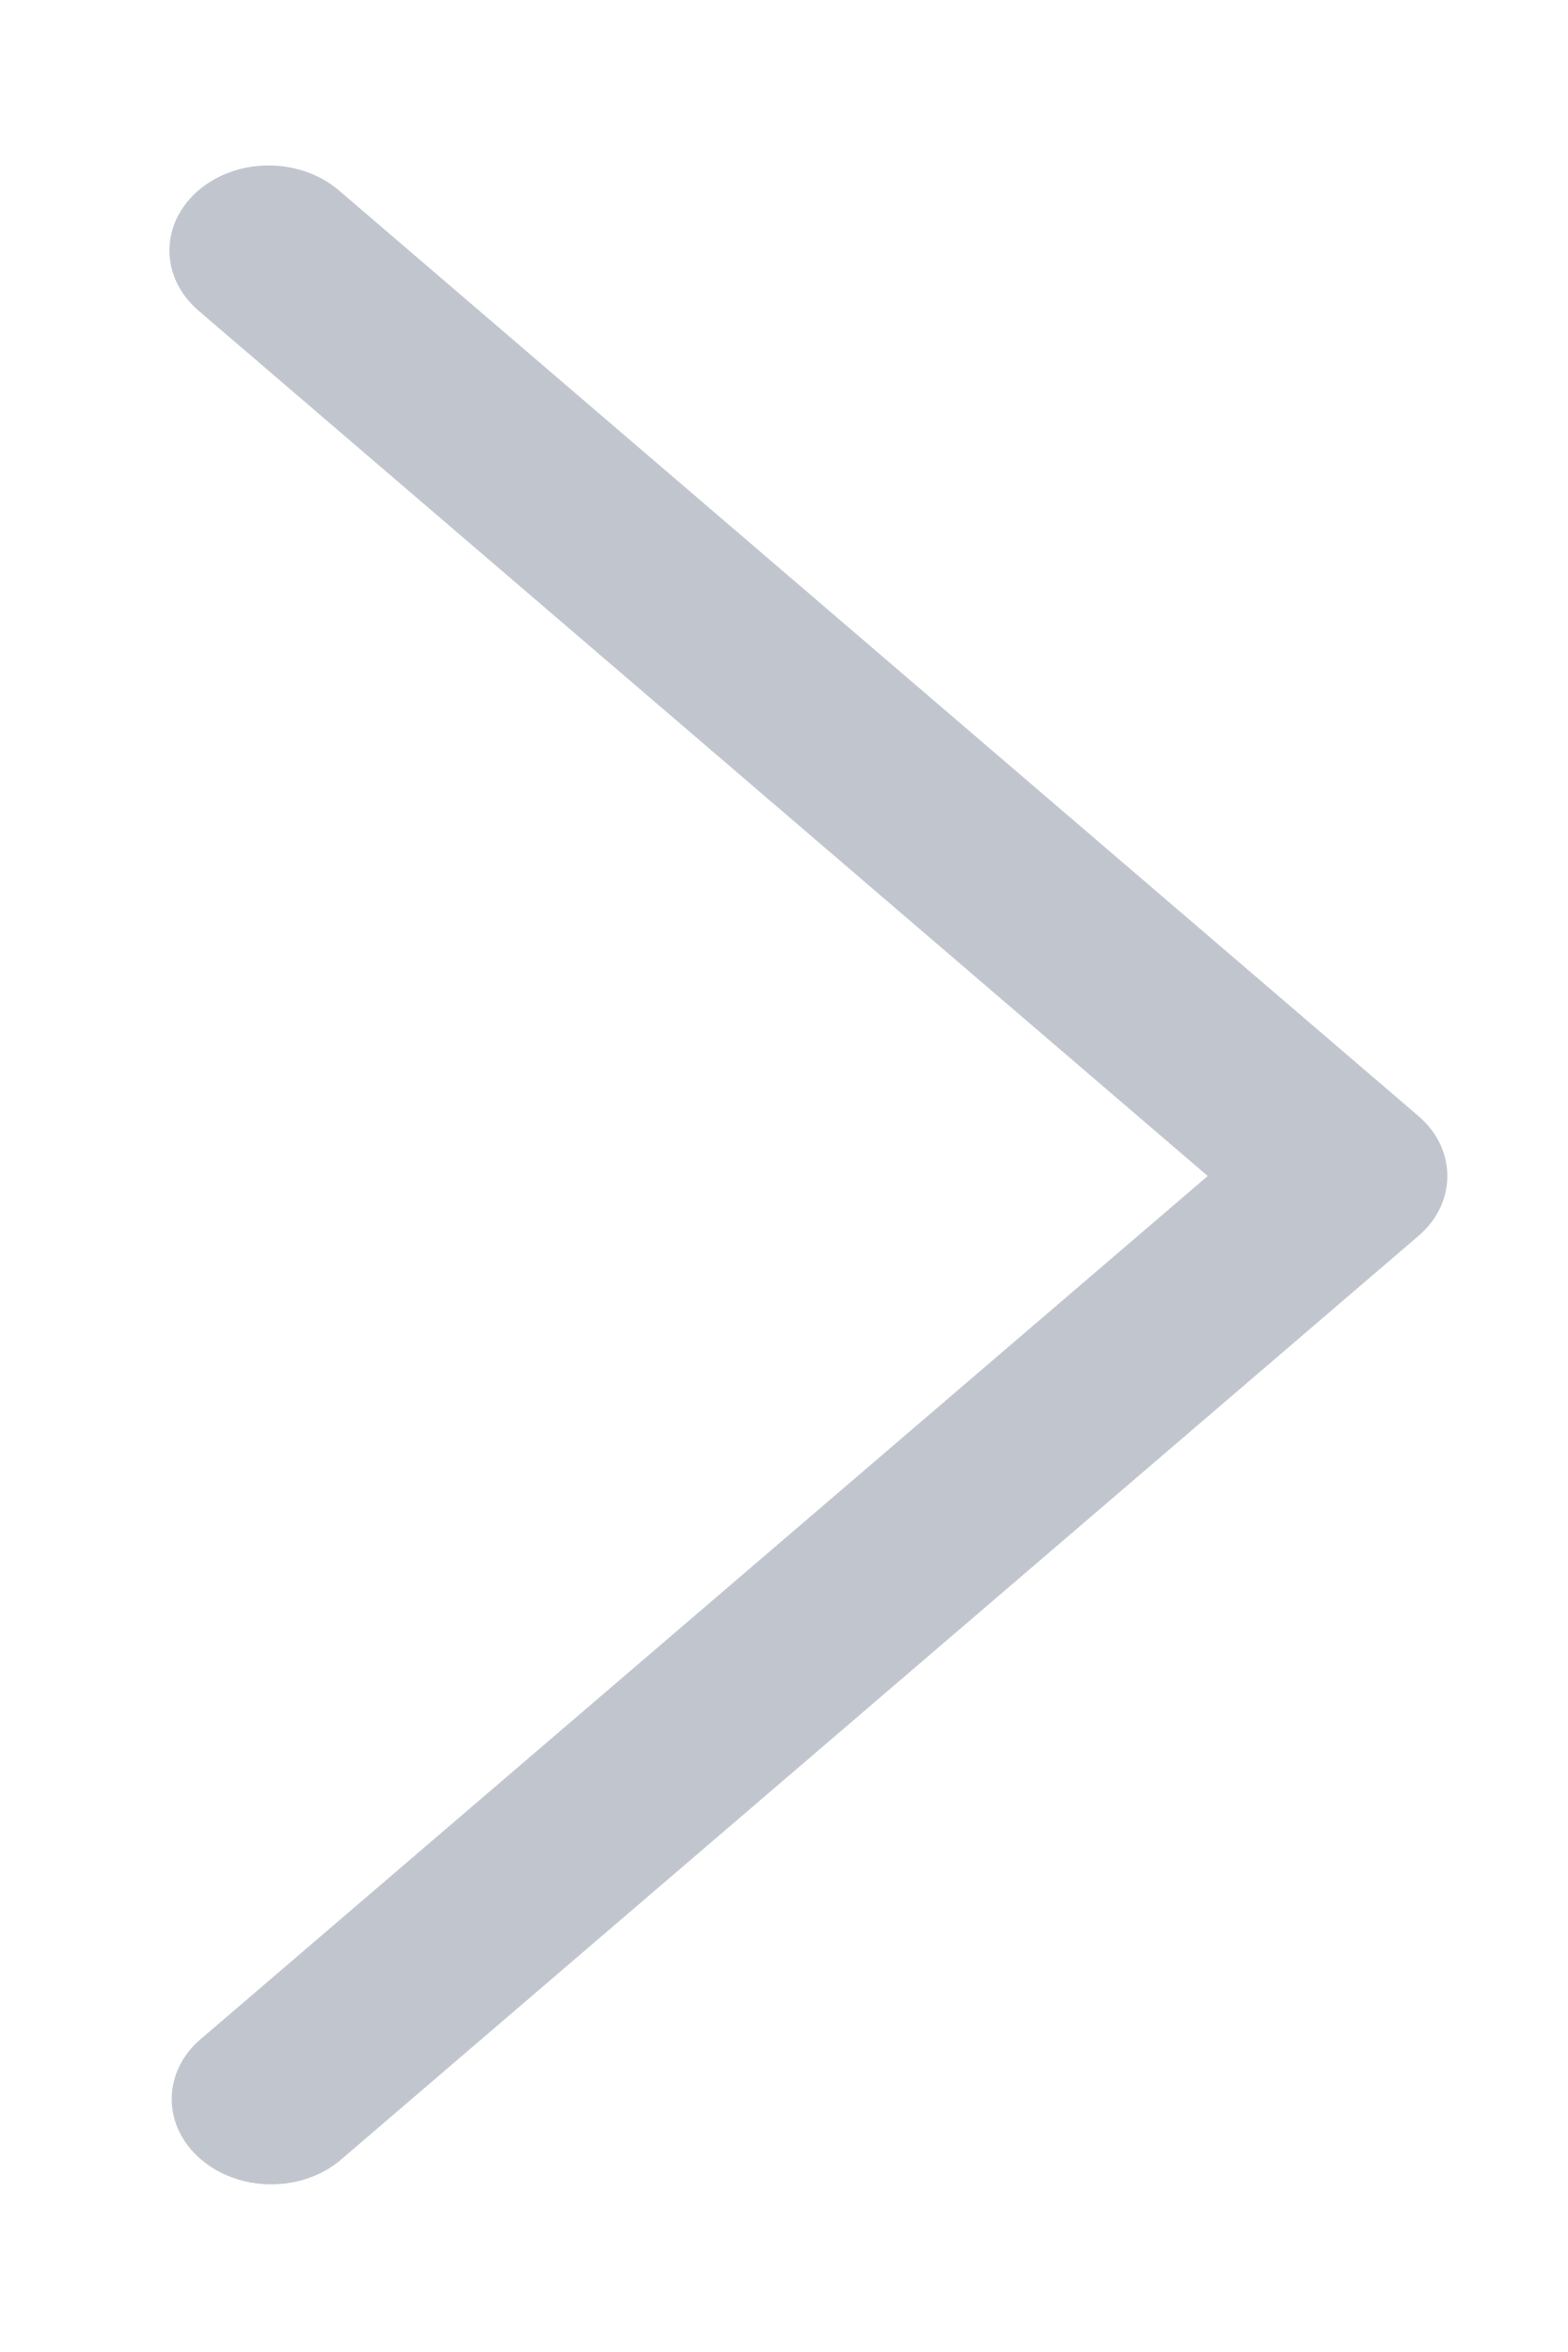
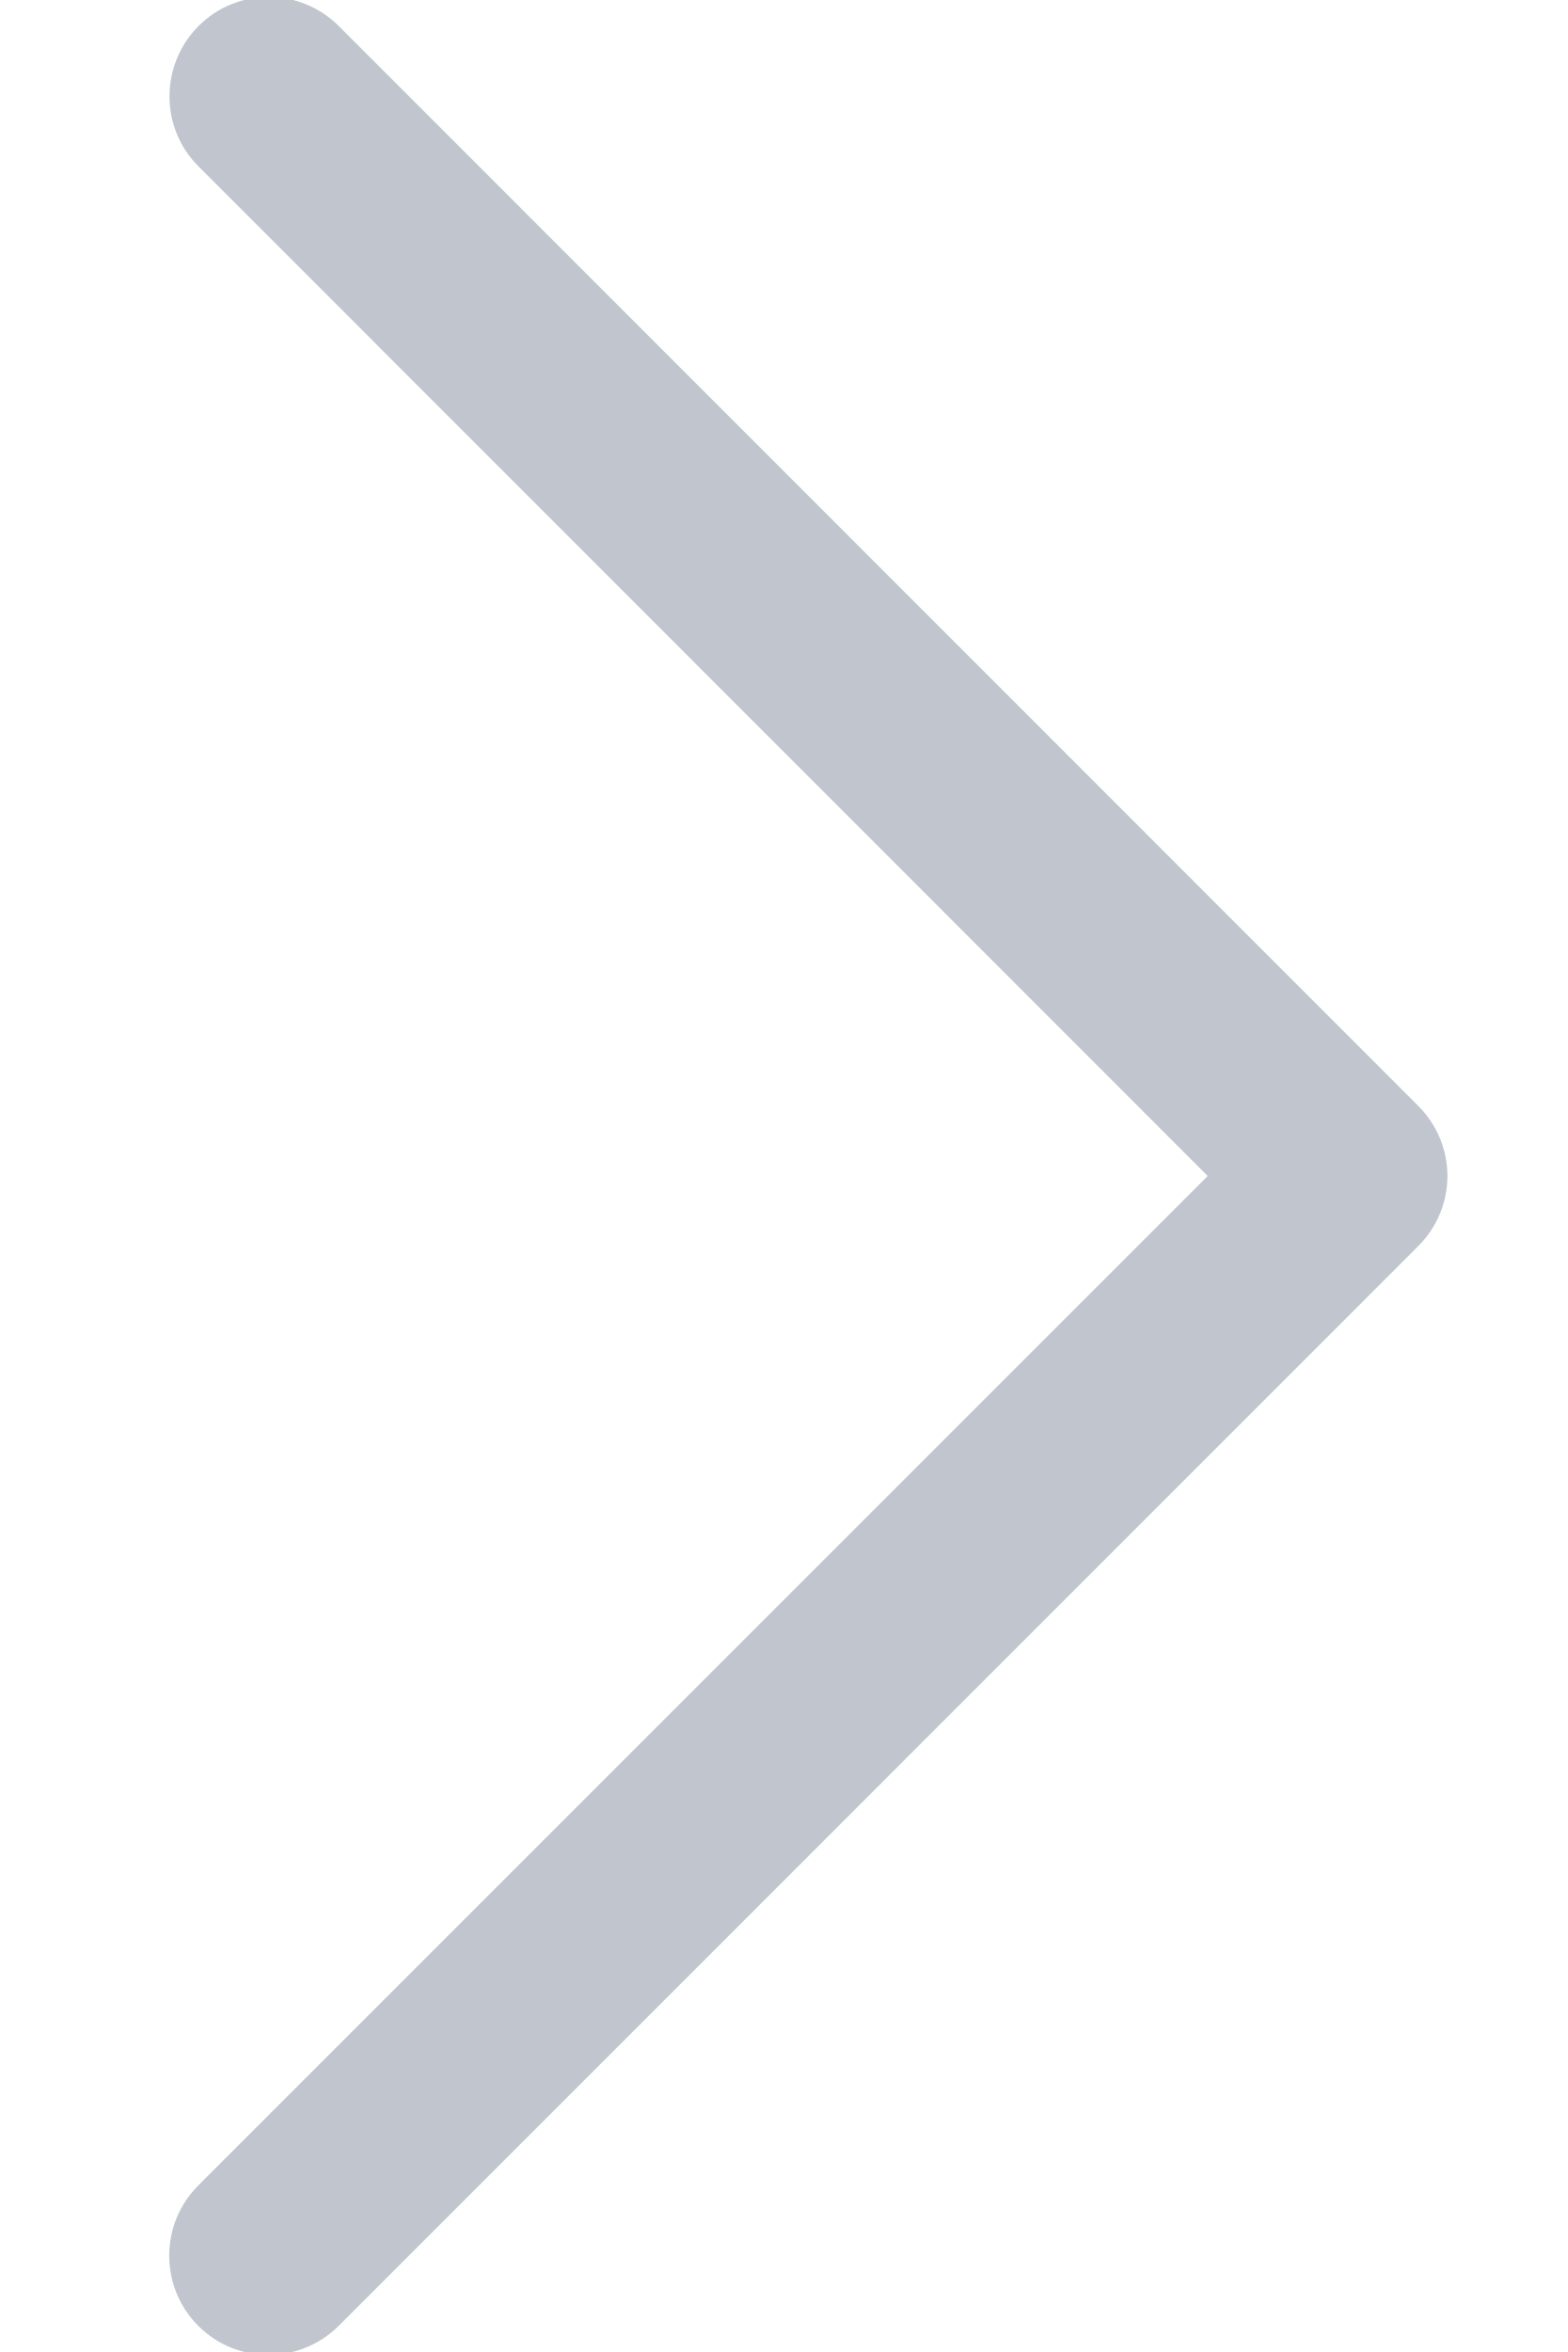
- <svg xmlns="http://www.w3.org/2000/svg" width="8px" height="12px" viewBox="0 0 8 12" version="1.1">
-   <g id="Pages" stroke="none" stroke-width="1" fill="none" fill-rule="evenodd">
-     <g id="Catalog" transform="translate(-373, -343)" fill="#C1C6CE">
-       <g id="catalog-title" transform="translate(129, 340)">
-         <g id="icon-right-small" transform="translate(244, 3)">
-           <g id="Shape">
-             <path d="M7.237,5.693 L1.729,0.971 C1.531,0.802 1.211,0.802 1.013,0.971 C0.815,1.141 0.815,1.415 1.013,1.585 L6.163,6 L1.012,10.414 C0.826,10.585 0.832,10.852 1.025,11.017 C1.217,11.182 1.528,11.188 1.728,11.029 L7.237,6.307 C7.333,6.226 7.386,6.115 7.386,6 C7.386,5.885 7.333,5.774 7.237,5.693 Z" fill-rule="nonzero" />
-           </g>
-         </g>
-       </g>
-     </g>
-   </g>
+ <svg xmlns="http://www.w3.org/2000/svg" version="1.1" id="Layer_1" x="0px" y="0px" width="8px" height="12px" viewBox="0 0 8 12" enable-background="new 0 0 8 12" xml:space="preserve">
+   <path fill="#C1C6CE" d="M7.237,5.642L1.729,0.133c-0.198-0.198-0.519-0.198-0.716,0s-0.198,0.519,0,0.716L6.163,6l-5.151,5.15  c-0.198,0.198-0.198,0.519,0,0.717c0.099,0.099,0.229,0.148,0.358,0.148c0.129,0,0.259-0.05,0.358-0.148l5.509-5.509  C7.436,6.16,7.436,5.84,7.237,5.642z" />
</svg>
